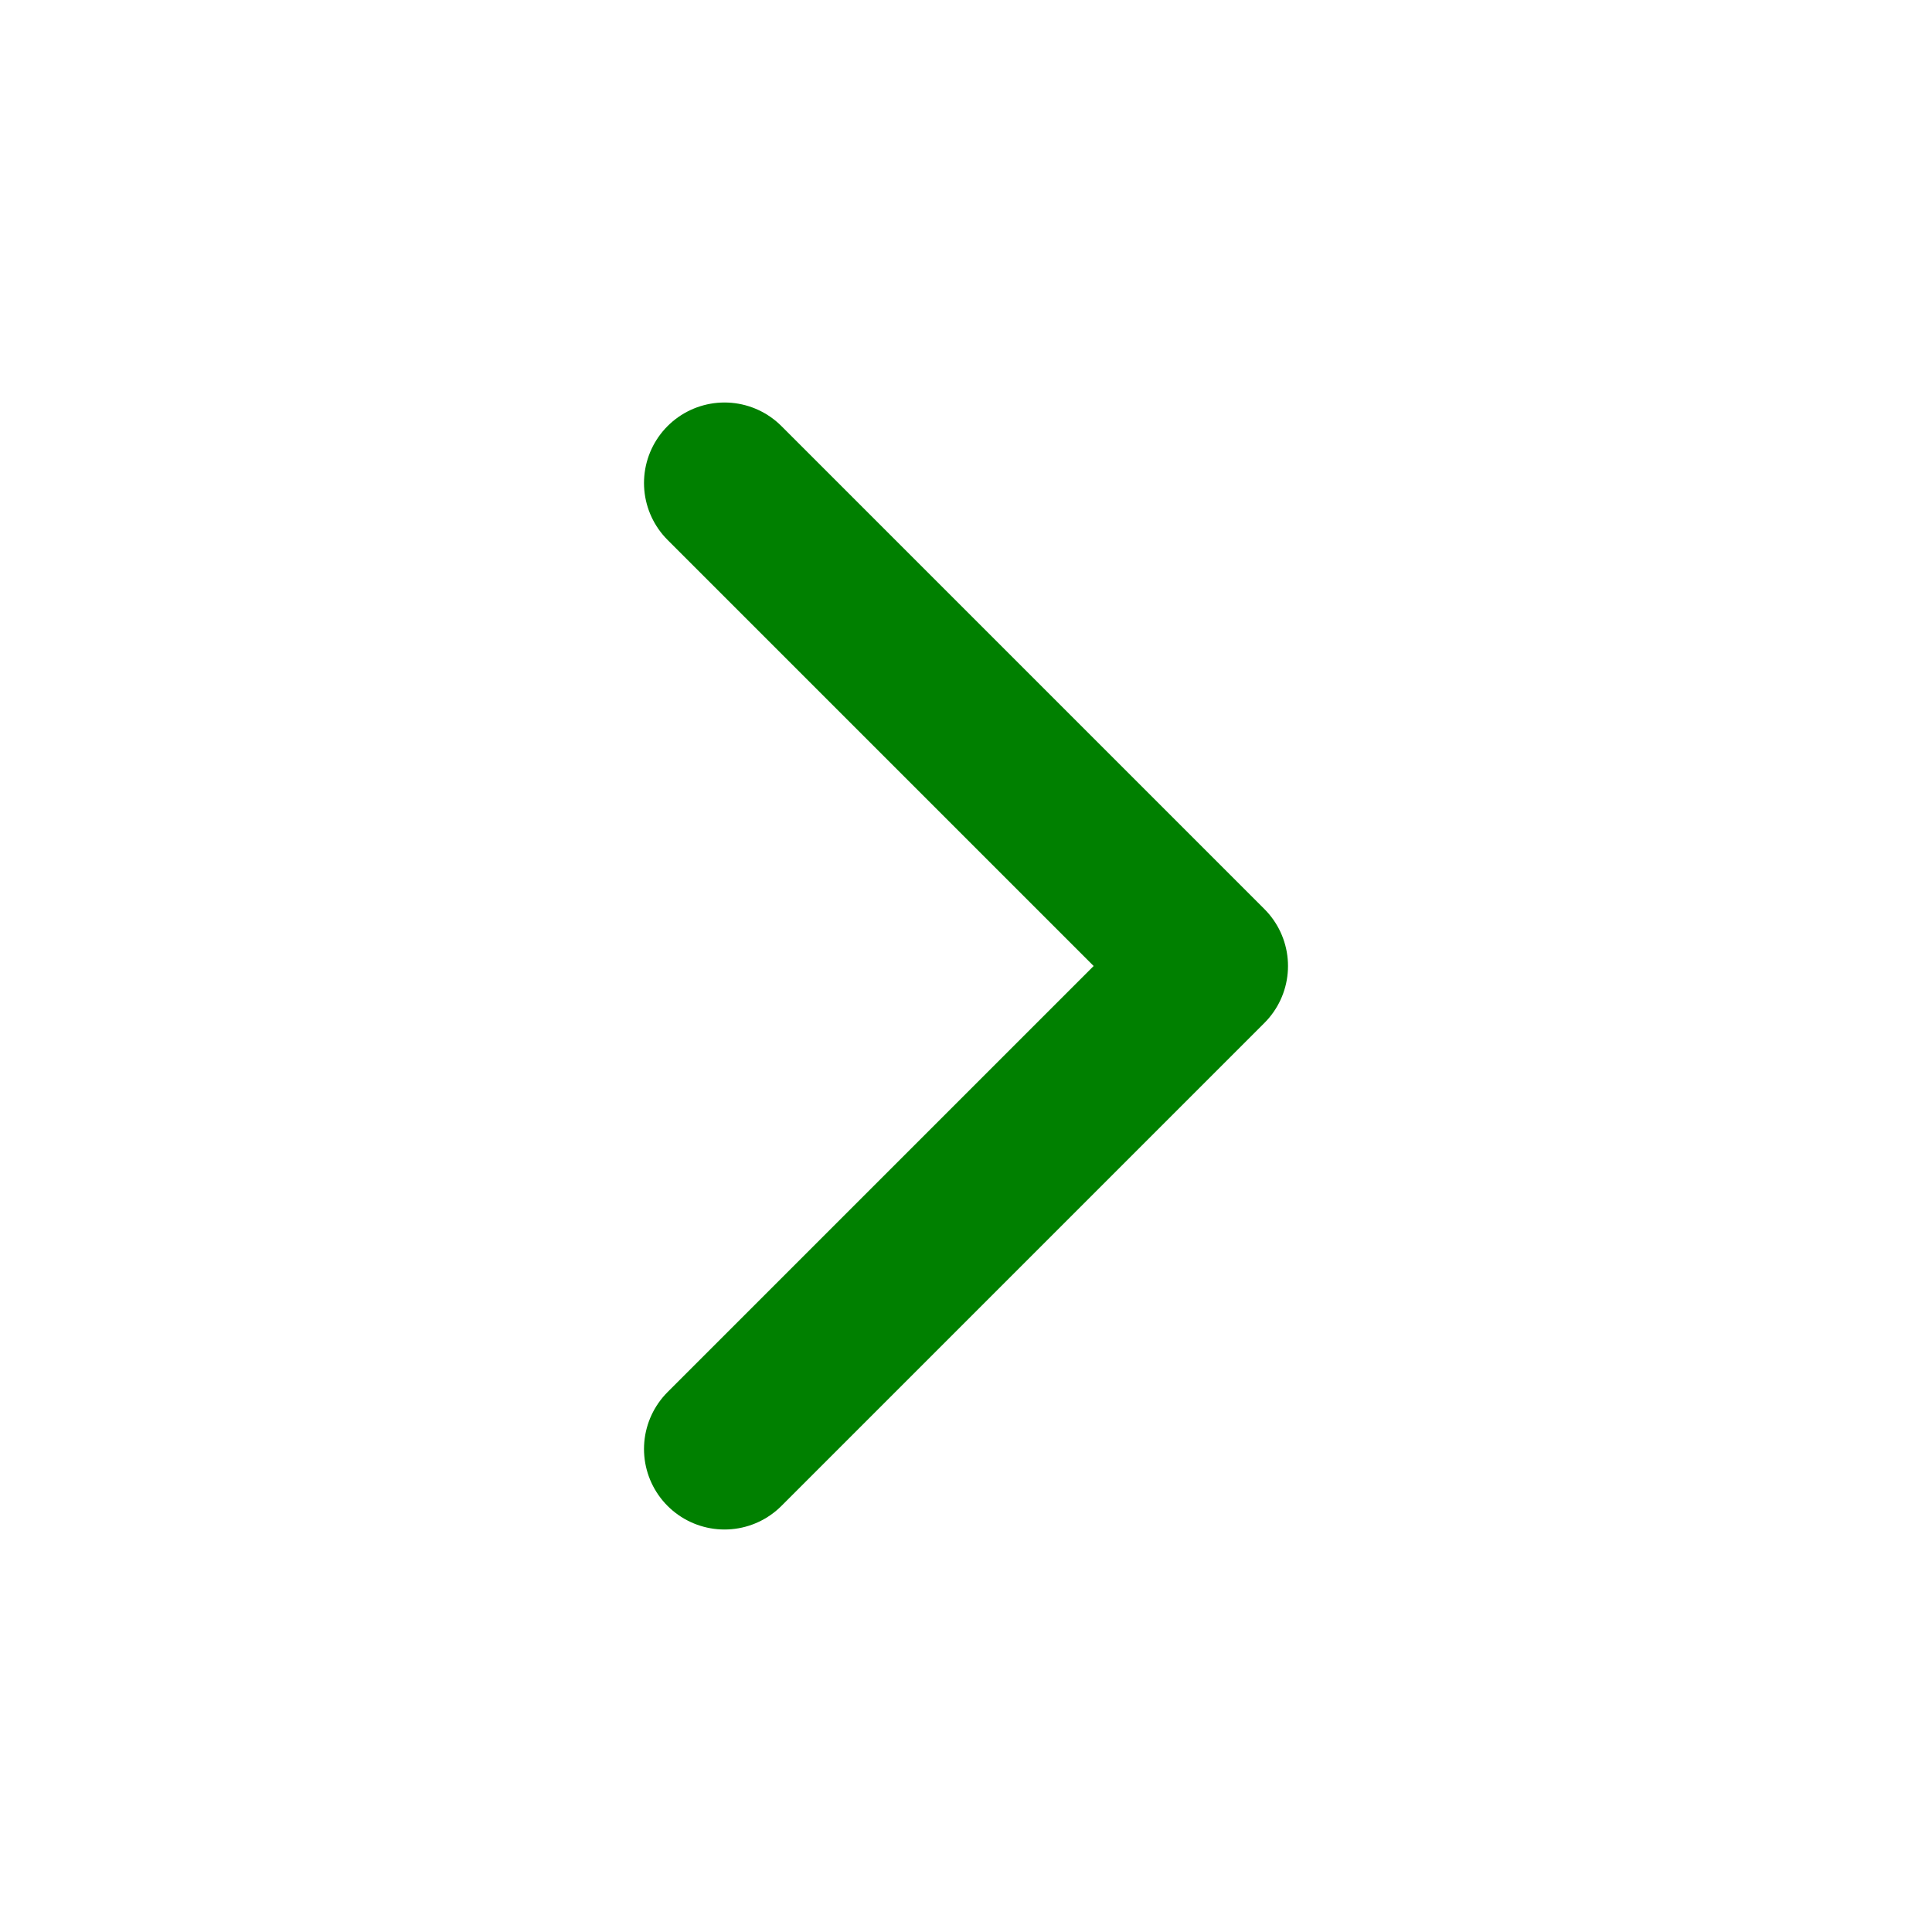
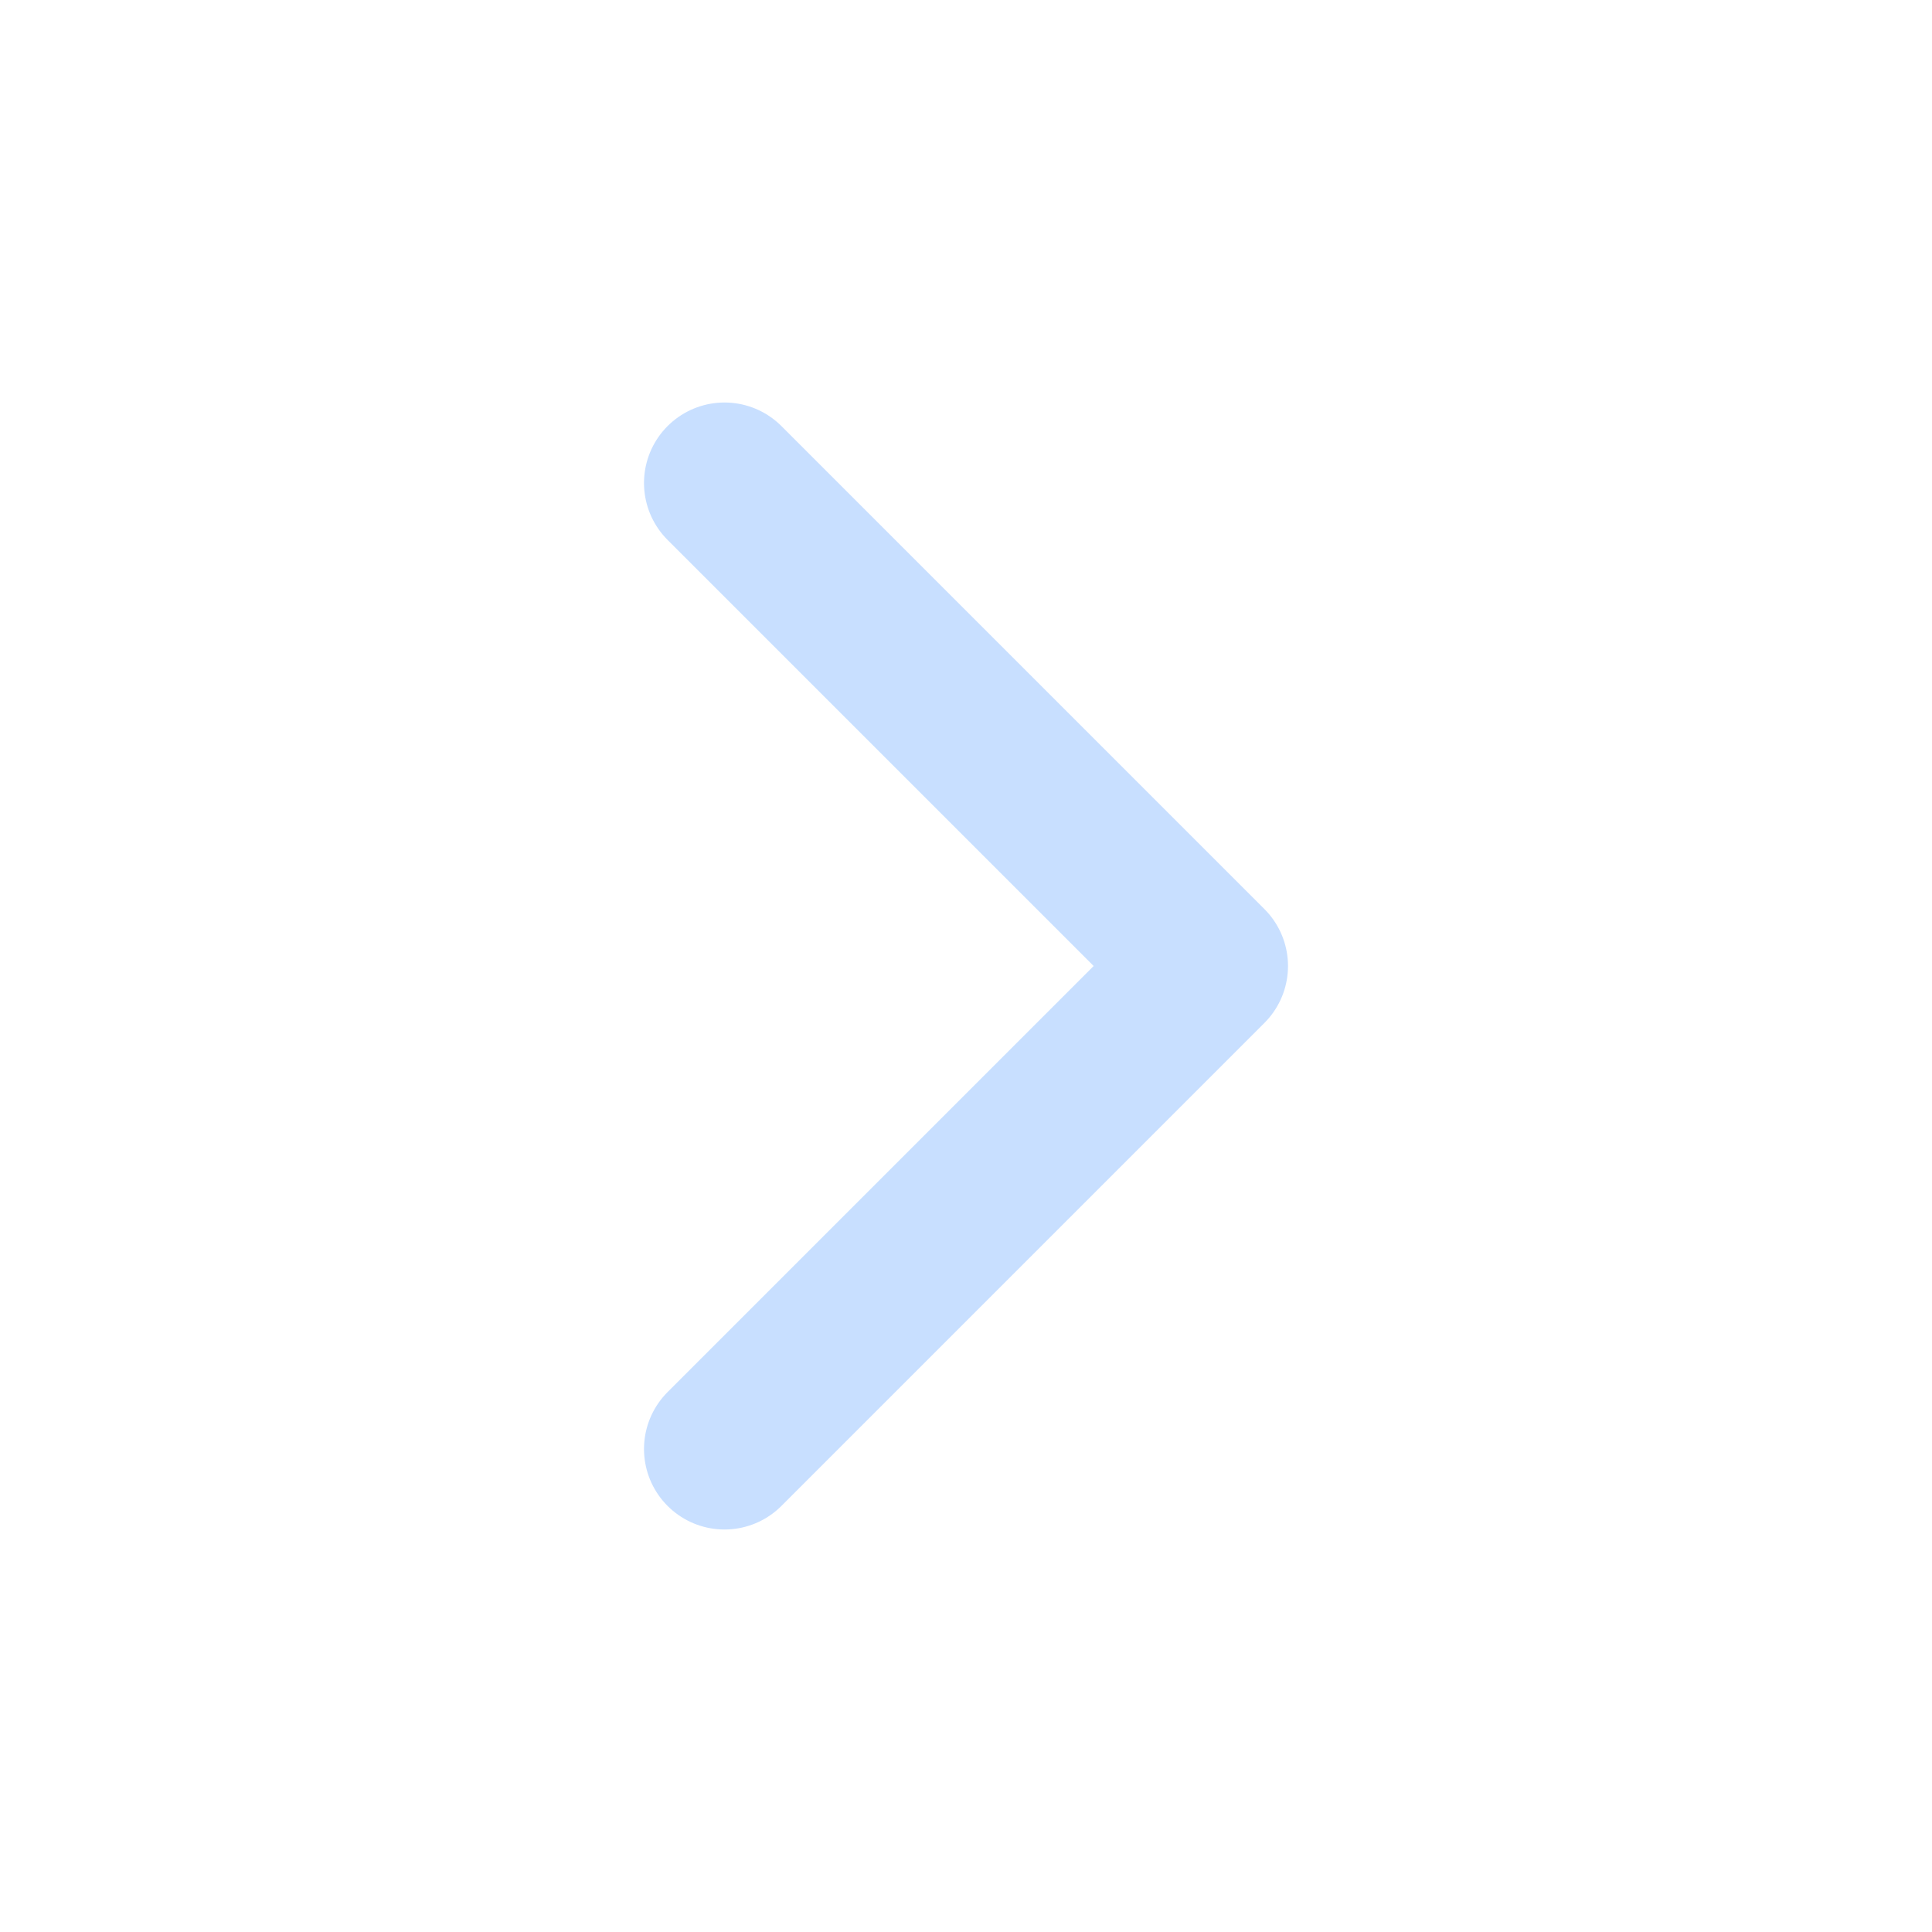
- <svg xmlns="http://www.w3.org/2000/svg" width="24" height="24" viewBox="0 0 24 24" class="hover:stroke-green-500" fill="none">
-   <path d="M9 18L15 12L9 6" stroke="green" stroke-width="2" stroke-linecap="round" stroke-linejoin="round" />
+ <svg xmlns="http://www.w3.org/2000/svg" width="24" height="24" viewBox="0 0 24 24" fill="none">
+   <path d="M9 18L15 12L9 6" stroke="#C8DFFF" stroke-width="2" stroke-linecap="round" stroke-linejoin="round" />
</svg>
